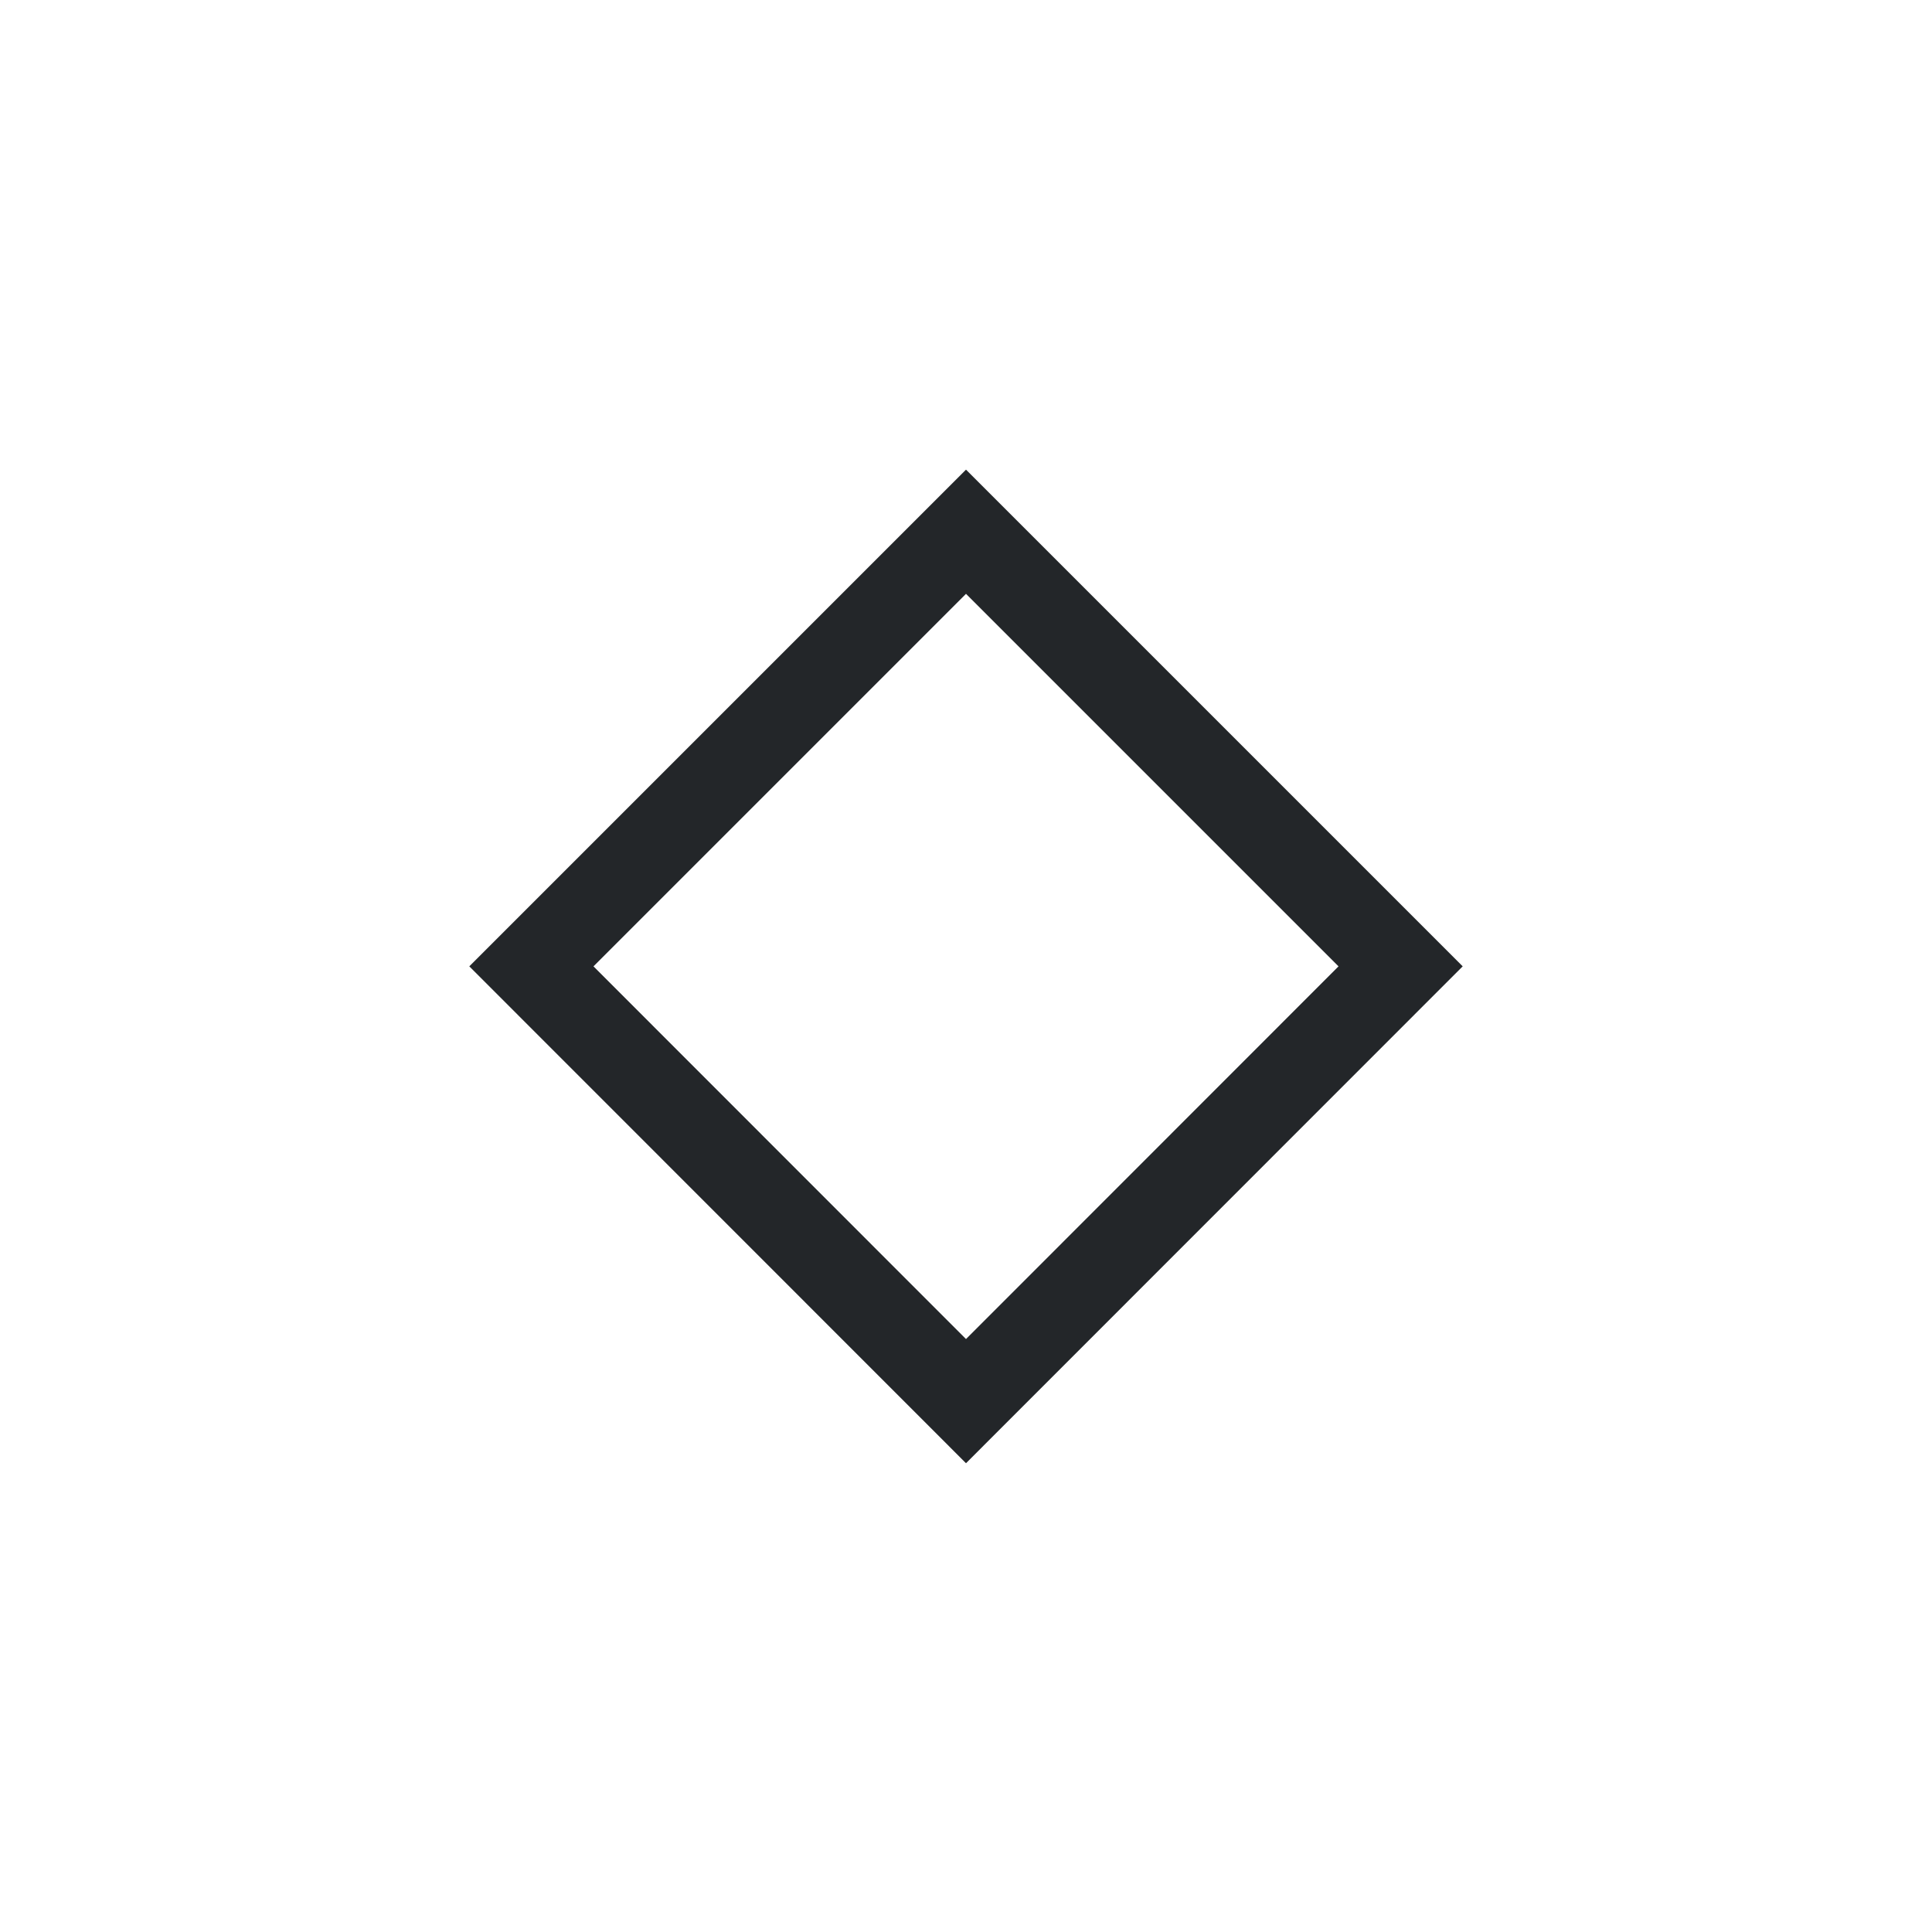
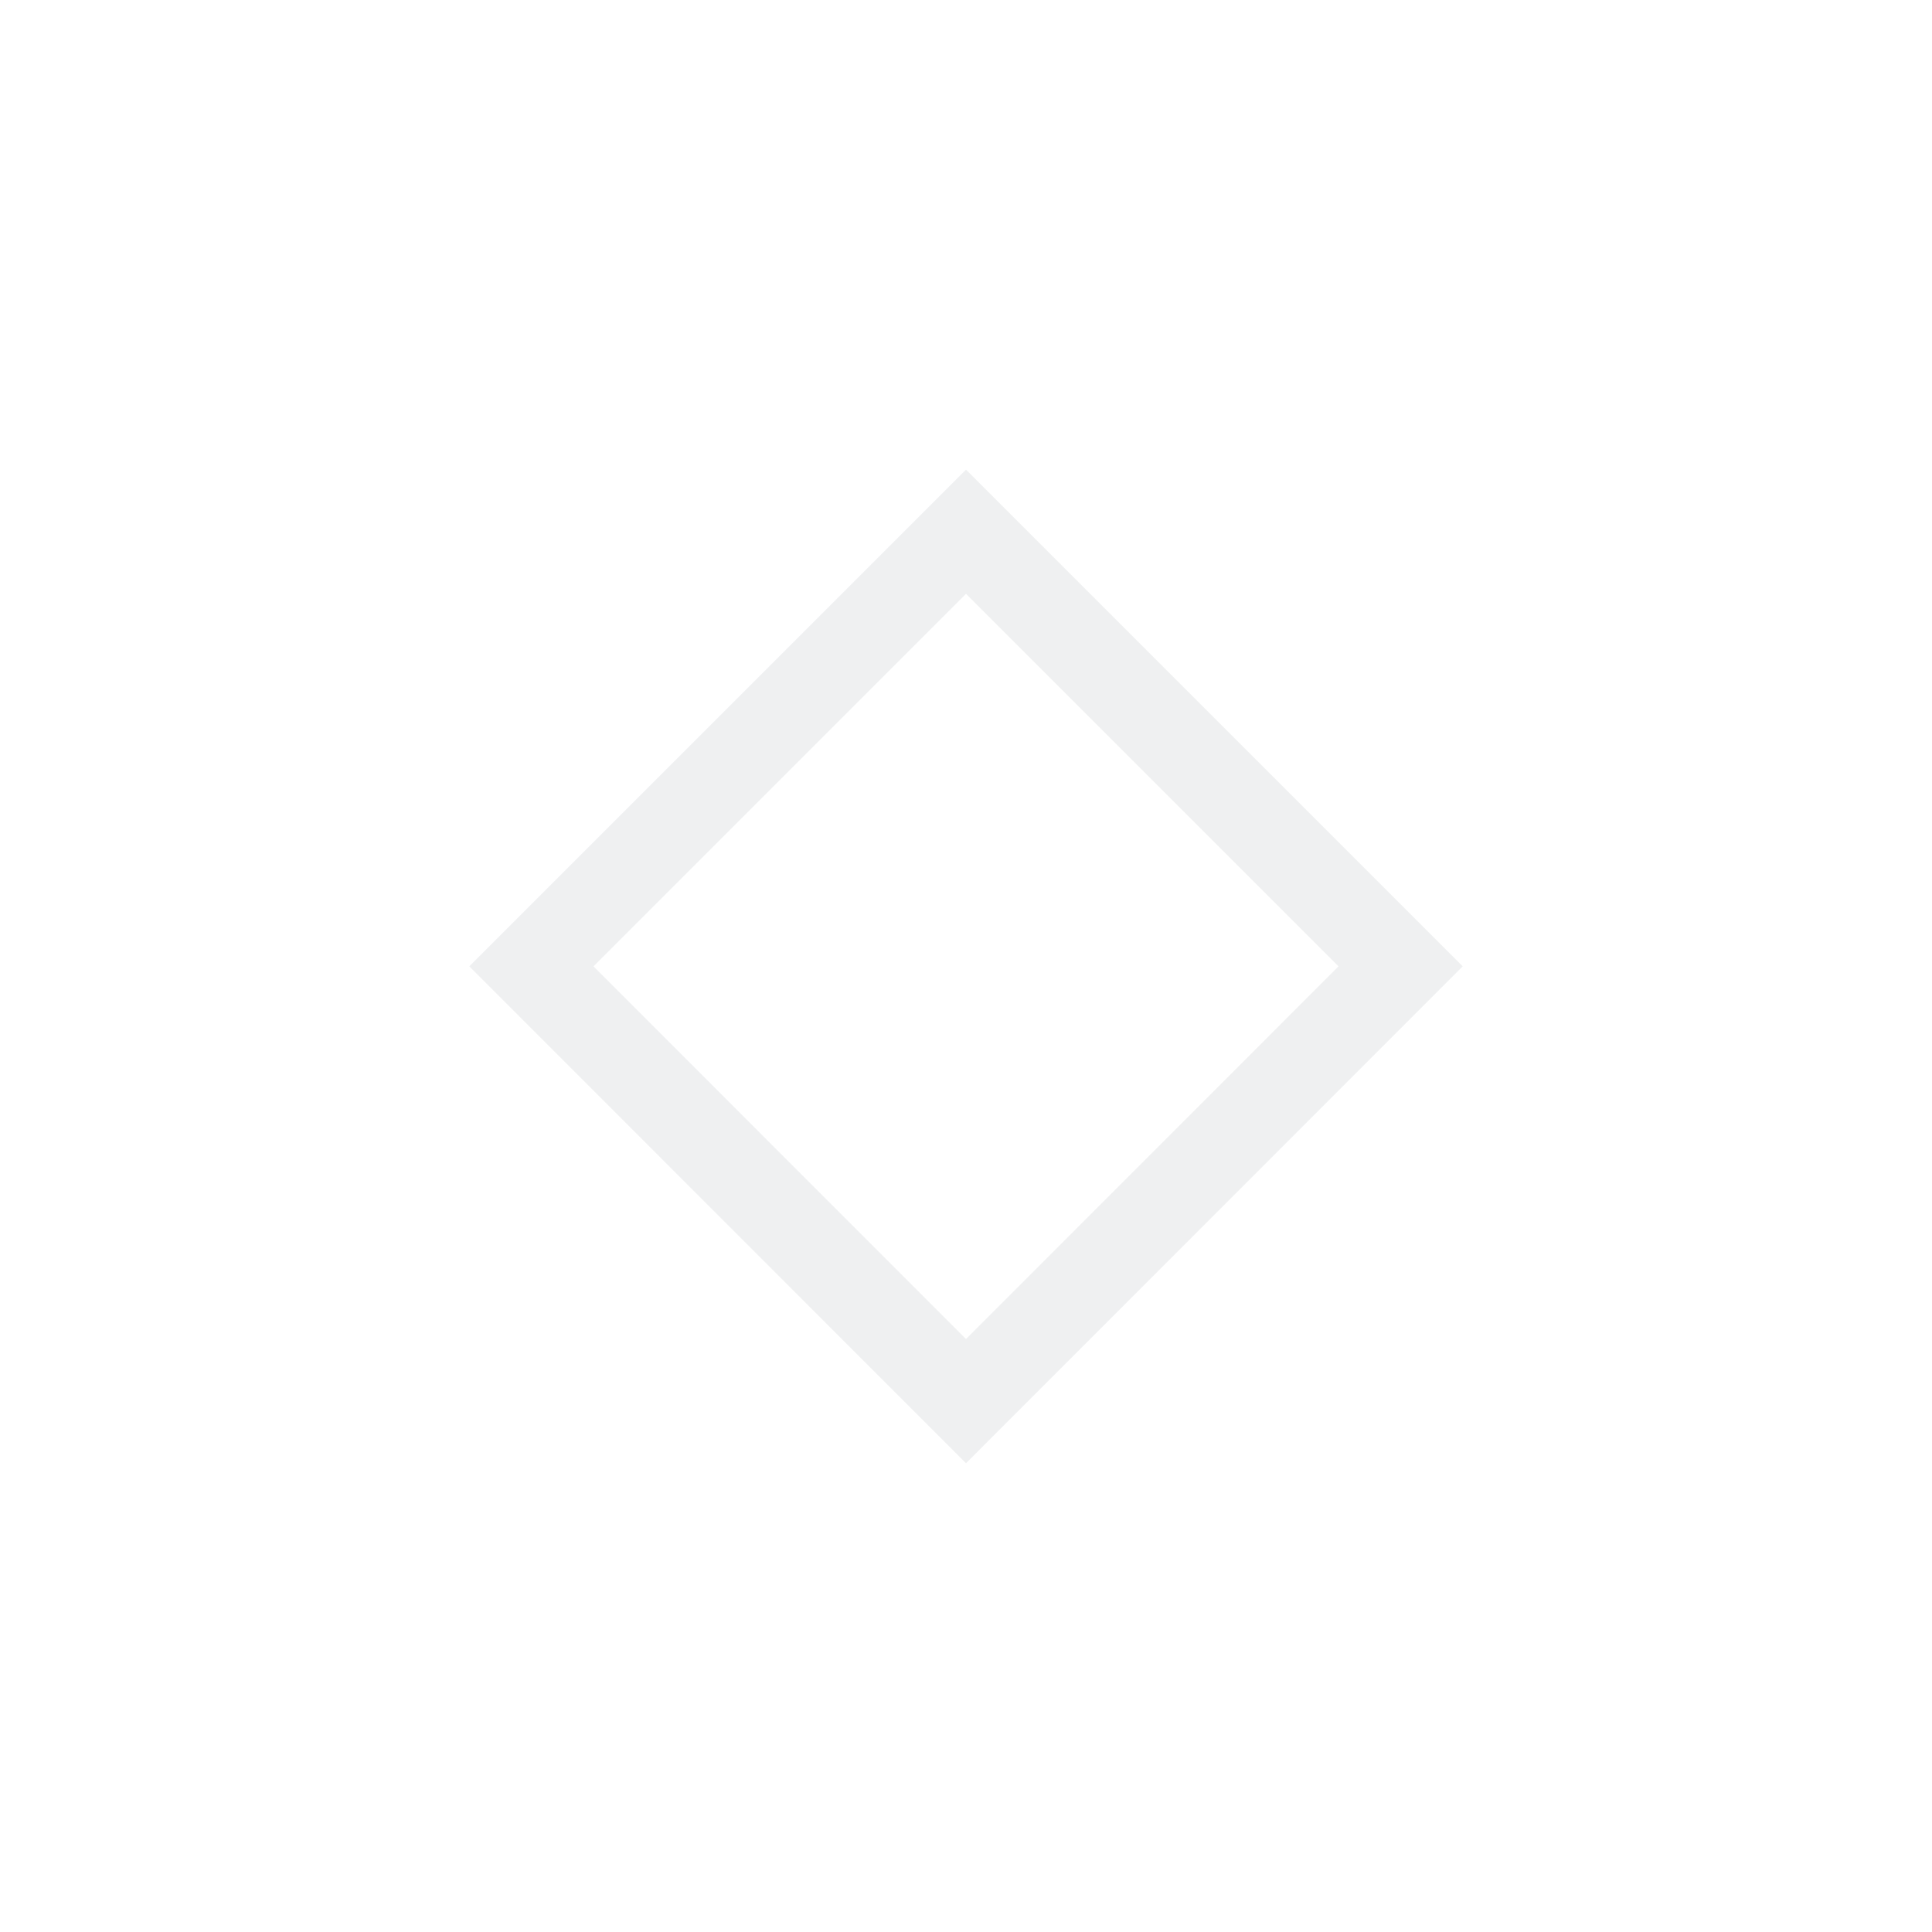
<svg xmlns="http://www.w3.org/2000/svg" style="enable-background:new" version="1.1" height="22" width="22" id="svg4306">
  <defs id="defs26" />
-   <style id="current-color-scheme" type="text/css">
-         .ColorScheme-Text {
-             color:#232629;
-         }
-         .ColorScheme-ButtonFocus{
-             color:#3daee9;
-         }
-             .ColorScheme-NegativeText {
-             color:#da4453;
-         }
-     </style>
  <g id="active-center" style="enable-background:new" transform="rotate(180,11,11)">
    <rect id="rect4266" width="22" height="22" x="0" y="0" style="opacity:0.001;fill:#000000;fill-opacity:1;fill-rule:nonzero;stroke:none;stroke-width:2;stroke-linecap:round;stroke-linejoin:round;stroke-miterlimit:4;stroke-dasharray:none;stroke-opacity:1" />
    <circle r="9" cy="11" cx="11" id="path867-5-6-5" style="opacity:0.003;fill:#000000;fill-opacity:1;stroke-width:1.001;enable-background:new" />
-     <path id="rect909-7-3-7-3-5-2-0" style="opacity:1;fill:currentColor" d="M 11,16.652 16.656,10.996 11,5.338 5.344,10.996 Z M 11,15.238 6.758,10.996 11,6.752 15.242,10.996 Z" class="ColorScheme-Text" />
+     <path id="rect909-7-3-7-3-5-2-0" style="fill:#eff0f1" d="M 11,16.652 16.656,10.996 11,5.338 5.344,10.996 Z M 11,15.238 6.758,10.996 11,6.752 15.242,10.996 Z" />
  </g>
  <g transform="rotate(180,44,11)" style="enable-background:new" id="inactive-center">
    <rect style="opacity:0.001;fill:#000000;fill-opacity:1;fill-rule:nonzero;stroke:none;stroke-width:2;stroke-linecap:round;stroke-linejoin:round;stroke-miterlimit:4;stroke-dasharray:none;stroke-opacity:1" y="0" x="0" height="22" width="22" id="rect4266-2" />
    <circle style="opacity:0.003;fill:#000000;fill-opacity:1;stroke-width:1.001;enable-background:new" id="path867-5-6-5-0" cx="11" cy="11" r="9" />
-     <path d="M 11,16.652 16.656,10.996 11,5.338 5.344,10.996 Z M 11,15.238 6.758,10.996 11,6.752 15.242,10.996 Z" style="opacity:1;fill:currentColor" id="rect909-7-3-7-3-5-2-0-23" class="ColorScheme-Text" />
+     <path d="M 11,16.652 16.656,10.996 11,5.338 5.344,10.996 Z M 11,15.238 6.758,10.996 11,6.752 15.242,10.996 Z" style="fill:#7f8c8d" id="rect909-7-3-7-3-5-2-0-23" />
  </g>
  <g transform="rotate(180,55,11)" style="enable-background:new" id="deactivated-center">
    <rect style="opacity:0.001;fill:#000000;fill-opacity:1;fill-rule:nonzero;stroke:none;stroke-width:2;stroke-linecap:round;stroke-linejoin:round;stroke-miterlimit:4;stroke-dasharray:none;stroke-opacity:1" y="0" x="0" height="22" width="22" id="rect4266-5" />
    <circle style="opacity:0.003;fill:#000000;fill-opacity:1;stroke-width:1.001;enable-background:new" id="path867-5-6-5-9" cx="11" cy="11" r="9" />
-     <path d="M 11,16.652 16.656,10.996 11,5.338 5.344,10.996 Z M 11,15.238 6.758,10.996 11,6.752 15.242,10.996 Z" style="opacity:0.3;fill:currentColor" id="rect909-7-3-7-3-5-2-0-22" class="ColorScheme-Text" />
+     <path d="M 11,16.652 16.656,10.996 11,5.338 5.344,10.996 Z M 11,15.238 6.758,10.996 11,6.752 15.242,10.996 Z" style="fill:#bdc3c7" id="rect909-7-3-7-3-5-2-0-22" />
  </g>
  <g transform="rotate(180,22,11)" style="enable-background:new" id="hover-center">
    <rect style="opacity:0.001;fill:#000000;fill-opacity:1;fill-rule:nonzero;stroke:none;stroke-width:2;stroke-linecap:round;stroke-linejoin:round;stroke-miterlimit:4;stroke-dasharray:none;stroke-opacity:1" y="0" x="0" height="22" width="22" id="rect4266-6" />
-     <path class="ColorScheme-Text" transform="rotate(180,22,11)" d="m 33,2 c -4.971,0 -9,4.029 -9,9 0,4.971 4.029,9 9,9 4.971,0 9,-4.029 9,-9 C 42,6.029 37.971,2 33,2 Z M 33,5.348 38.656,11.004 33,16.662 27.344,11.004 Z M 33,6.762 28.758,11.004 33,15.248 37.242,11.004 Z" style="fill:currentColor" id="path867-5-6-5-7" />
+     <path transform="rotate(180,22,11)" d="m 33,2 c -4.971,0 -9,4.029 -9,9 0,4.971 4.029,9 9,9 4.971,0 9,-4.029 9,-9 C 42,6.029 37.971,2 33,2 Z M 33,5.348 38.656,11.004 33,16.662 27.344,11.004 Z M 33,6.762 28.758,11.004 33,15.248 37.242,11.004 Z" style="fill:#eff0f1" id="path867-5-6-5-7" />
  </g>
  <g id="pressed-center" style="enable-background:new" transform="rotate(180,33,11)">
    <rect id="rect4266-6-5" width="22" height="22" x="0" y="0" style="opacity:0.001;fill:#000000;fill-opacity:1;fill-rule:nonzero;stroke:none;stroke-width:2;stroke-linecap:round;stroke-linejoin:round;stroke-miterlimit:4;stroke-dasharray:none;stroke-opacity:1" />
-     <path class="ColorScheme-Text" id="path867-5-6-5-7-6" style="fill:currentColor;opacity:0.3" d="m 33,2 c -4.971,0 -9,4.029 -9,9 0,4.971 4.029,9 9,9 4.971,0 9,-4.029 9,-9 C 42,6.029 37.971,2 33,2 Z M 33,5.348 38.656,11.004 33,16.662 27.344,11.004 Z M 33,6.762 28.758,11.004 33,15.248 37.242,11.004 Z" transform="rotate(180,22,11)" />
+     <path id="path867-5-6-5-7-6" style="fill:#eff0f1" d="m 33,2 c -4.971,0 -9,4.029 -9,9 0,4.971 4.029,9 9,9 4.971,0 9,-4.029 9,-9 C 42,6.029 37.971,2 33,2 Z M 33,5.348 38.656,11.004 33,16.662 27.344,11.004 Z M 33,6.762 28.758,11.004 33,15.248 37.242,11.004 Z" transform="rotate(180,22,11)" />
  </g>
</svg>
